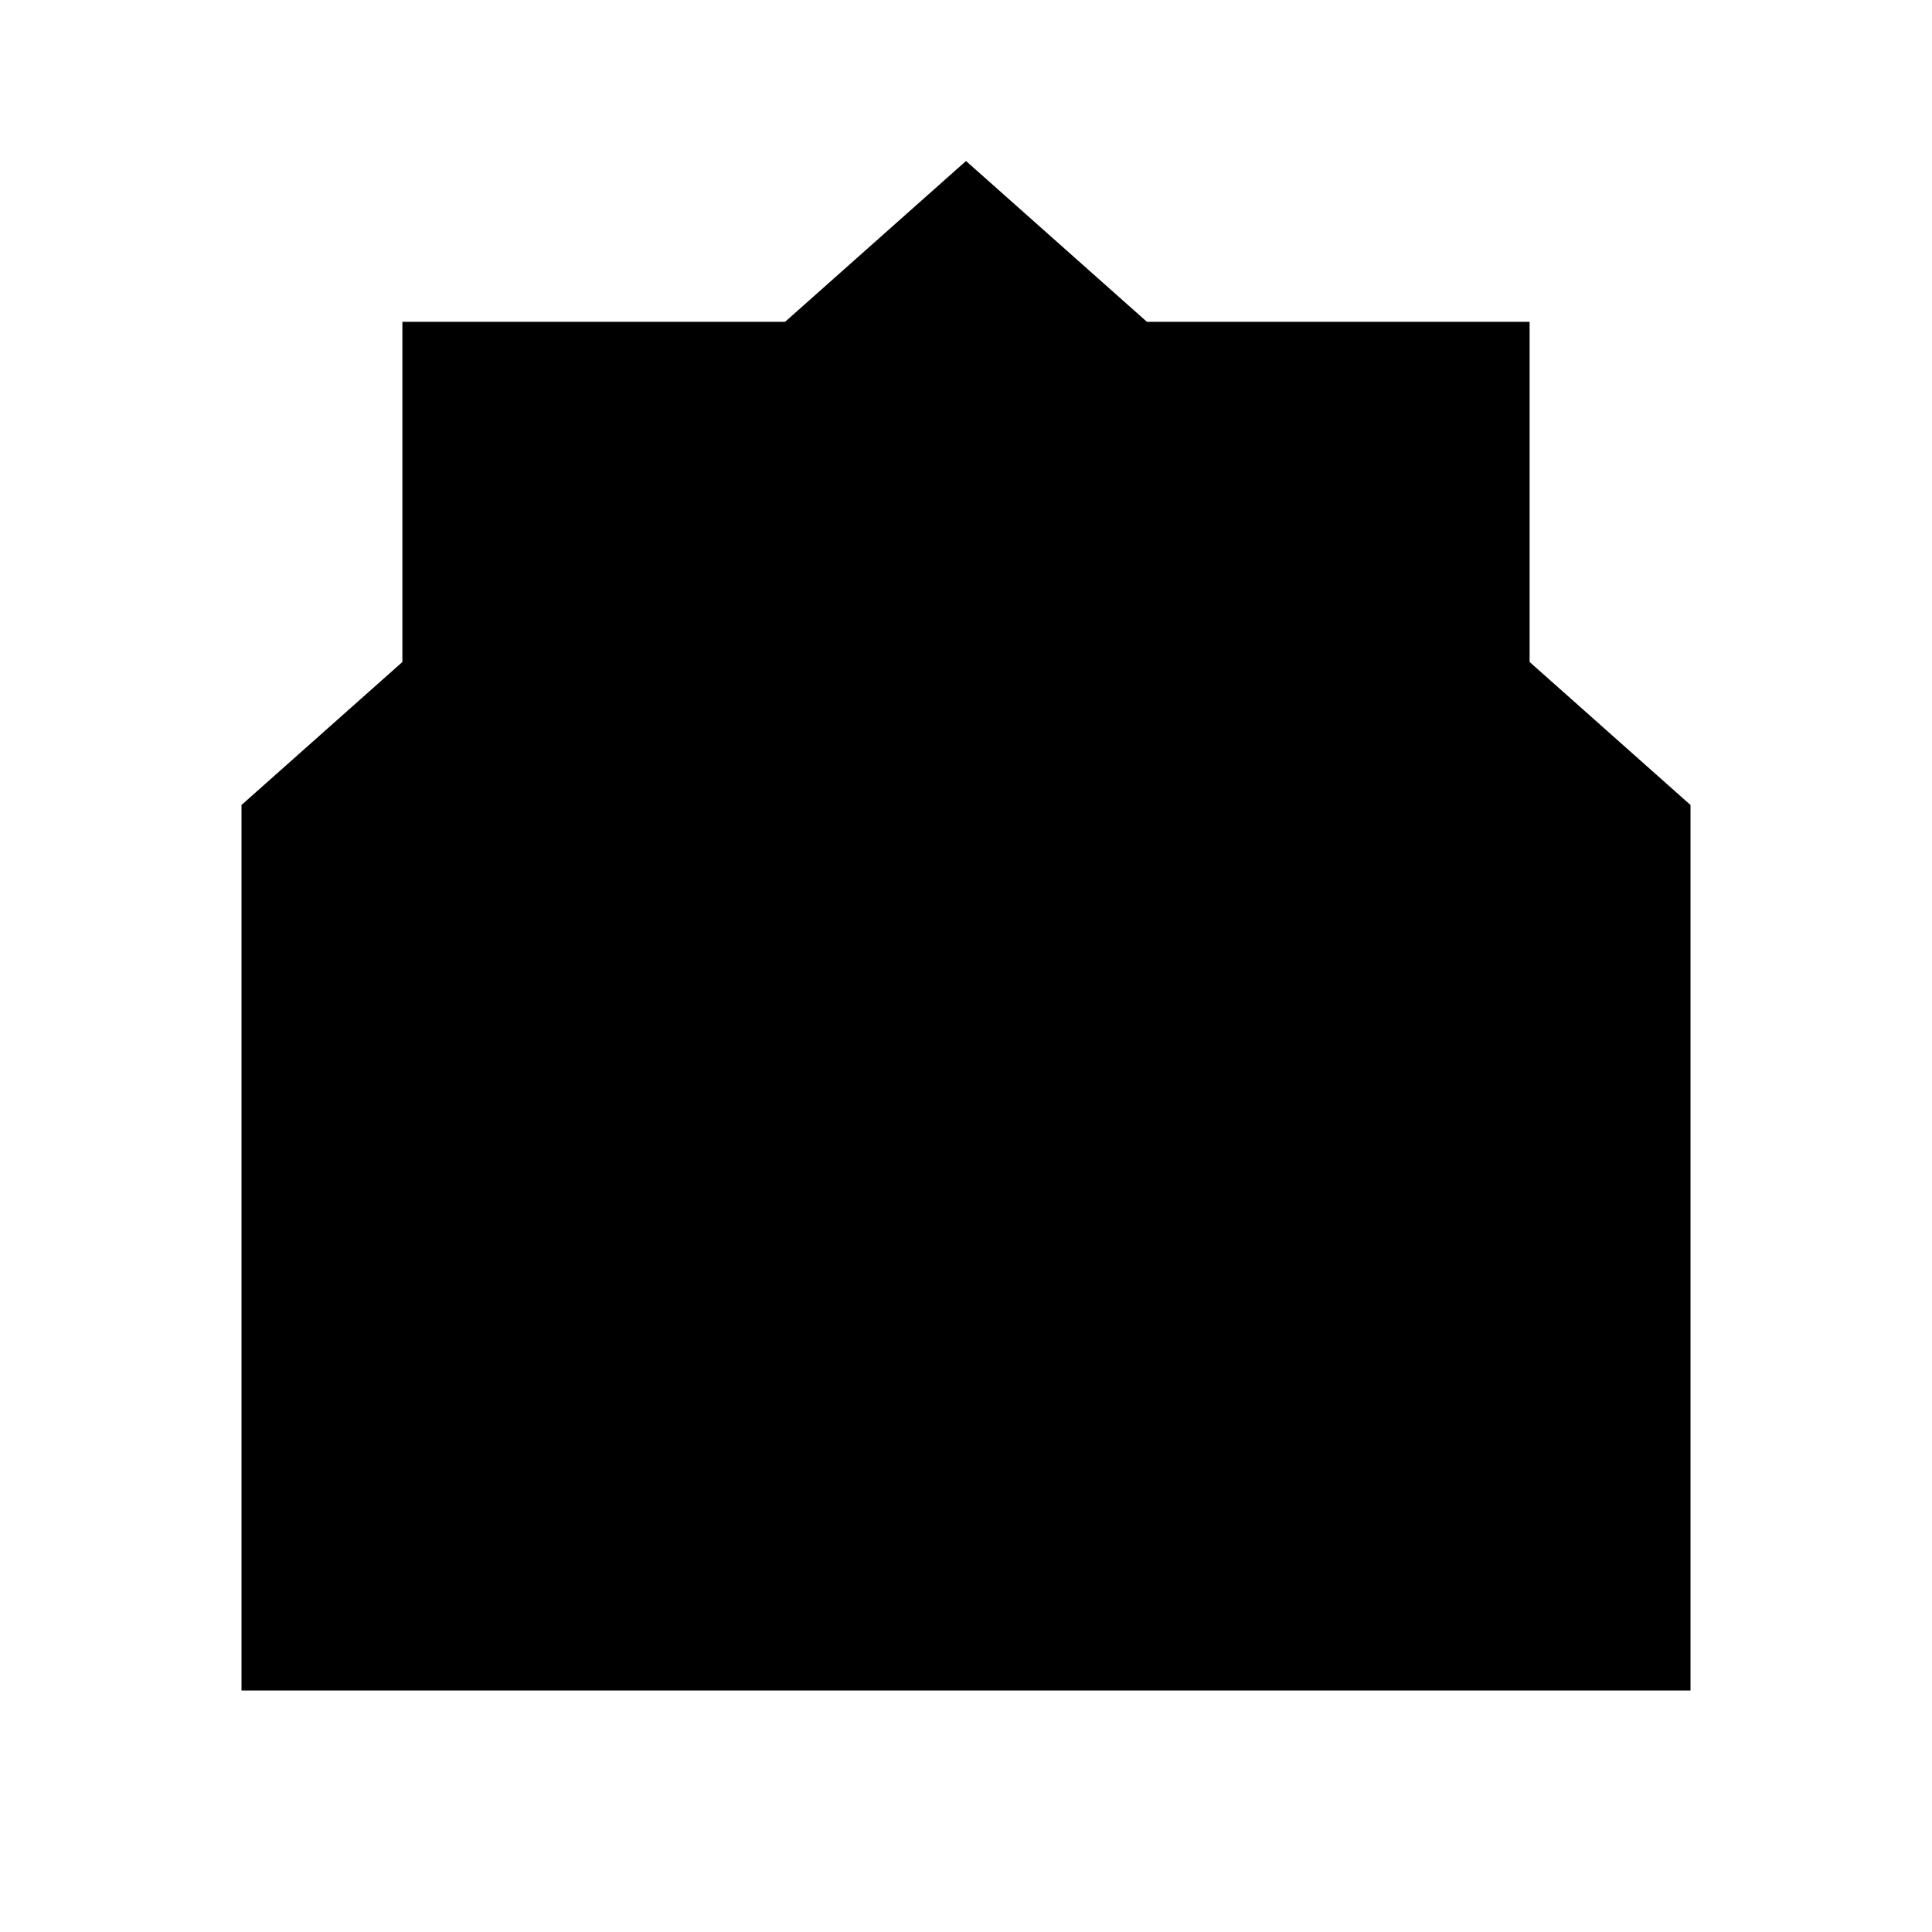
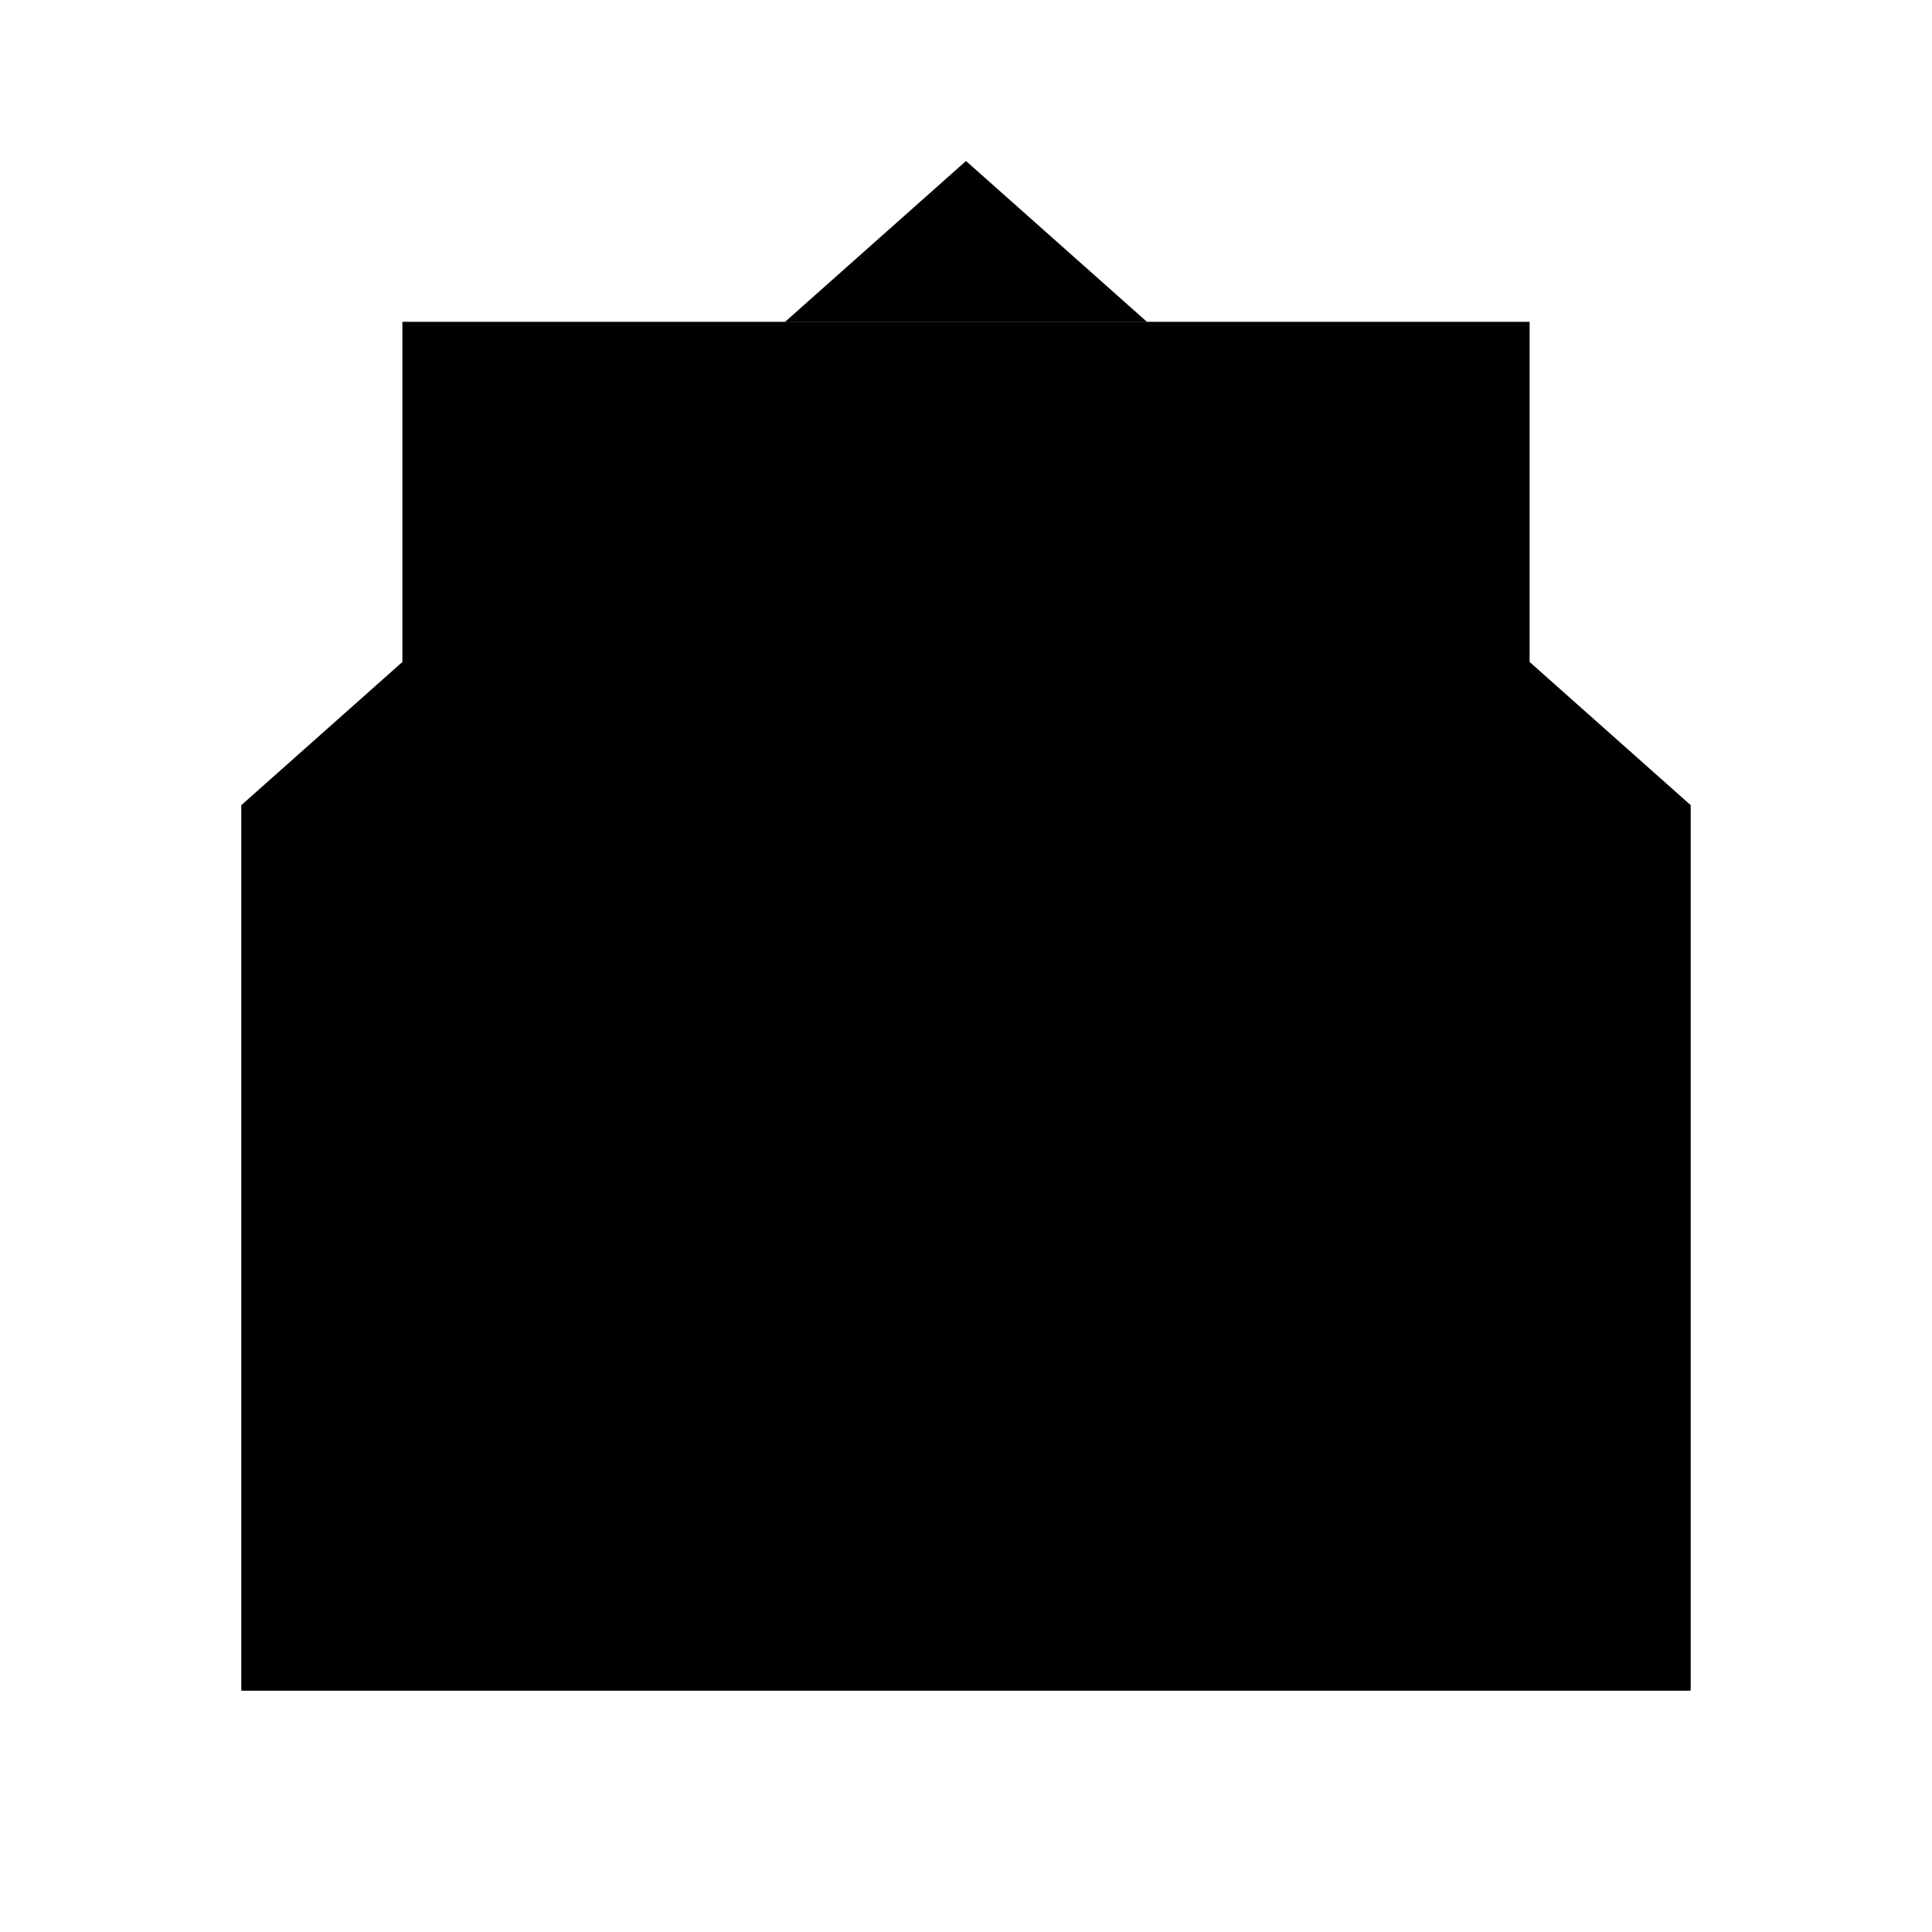
<svg viewBox="0 0 24 24">
  <g class="envelope">
-     <path d="m12 2-9 8v11h18V10l-9-8Z" class="fill-(--icon-fill) stroke-current stroke-2 sl-r" />
-     <path d="M5 4h14v6h2l-9 6-9-6h2V4Z" class="fill-(--icon-fill)" />
+     <path d="M21 10v11H3V10l9 6 9-6Z" class="fill-(--icon-fill)" />
+     <path d="M5 4h14v6h2l-9 6-9-6h2V4Z" class="fill-(--icon-fill-bg)" />
+     <path d="M19 8.222 21 10v11H3V10l2-1.778" class="fill-none stroke-current stroke-2 sl-r" />
+     <path d="M14.25 4 12 2 9.75 4" class="fill-none stroke-current stroke-2 sl-r" />
    <path d="m3 10 9 6 9-6" class="fill-none stroke-current stroke-2 sl-r" />
    <path d="M19 11V4H5v7" class="fill-none stroke-current stroke-2 sl-r" />
  </g>
</svg>
